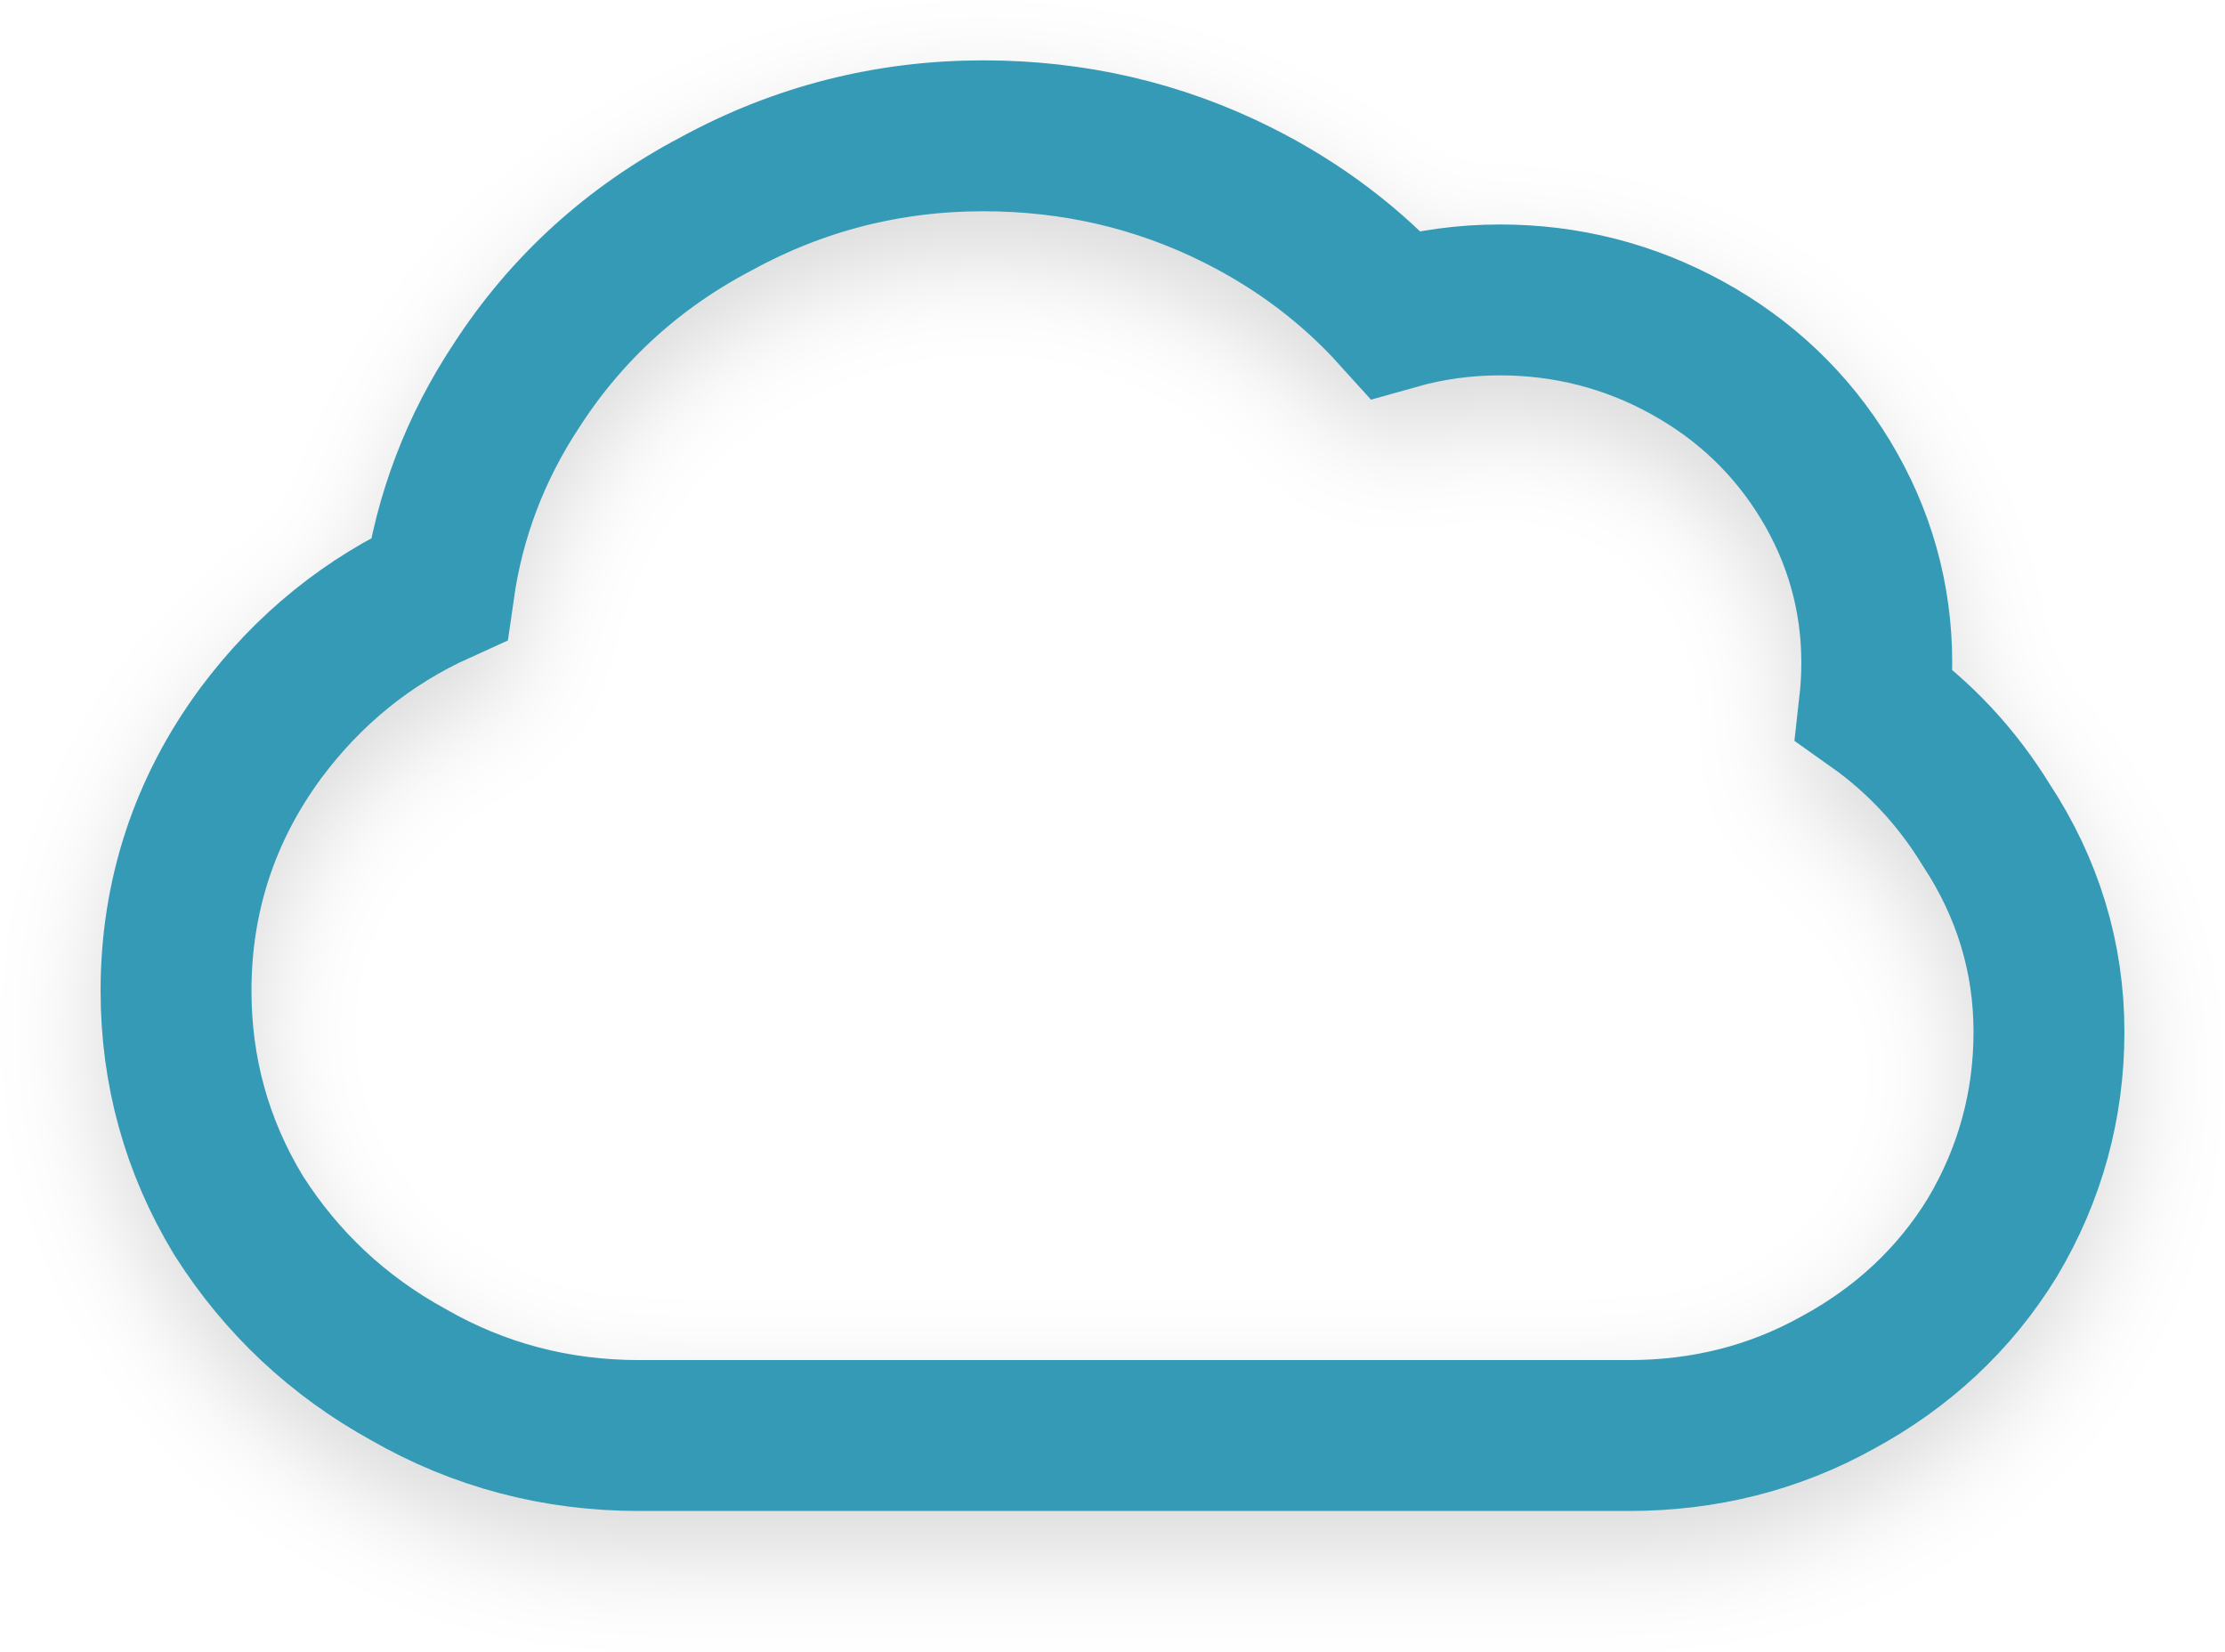
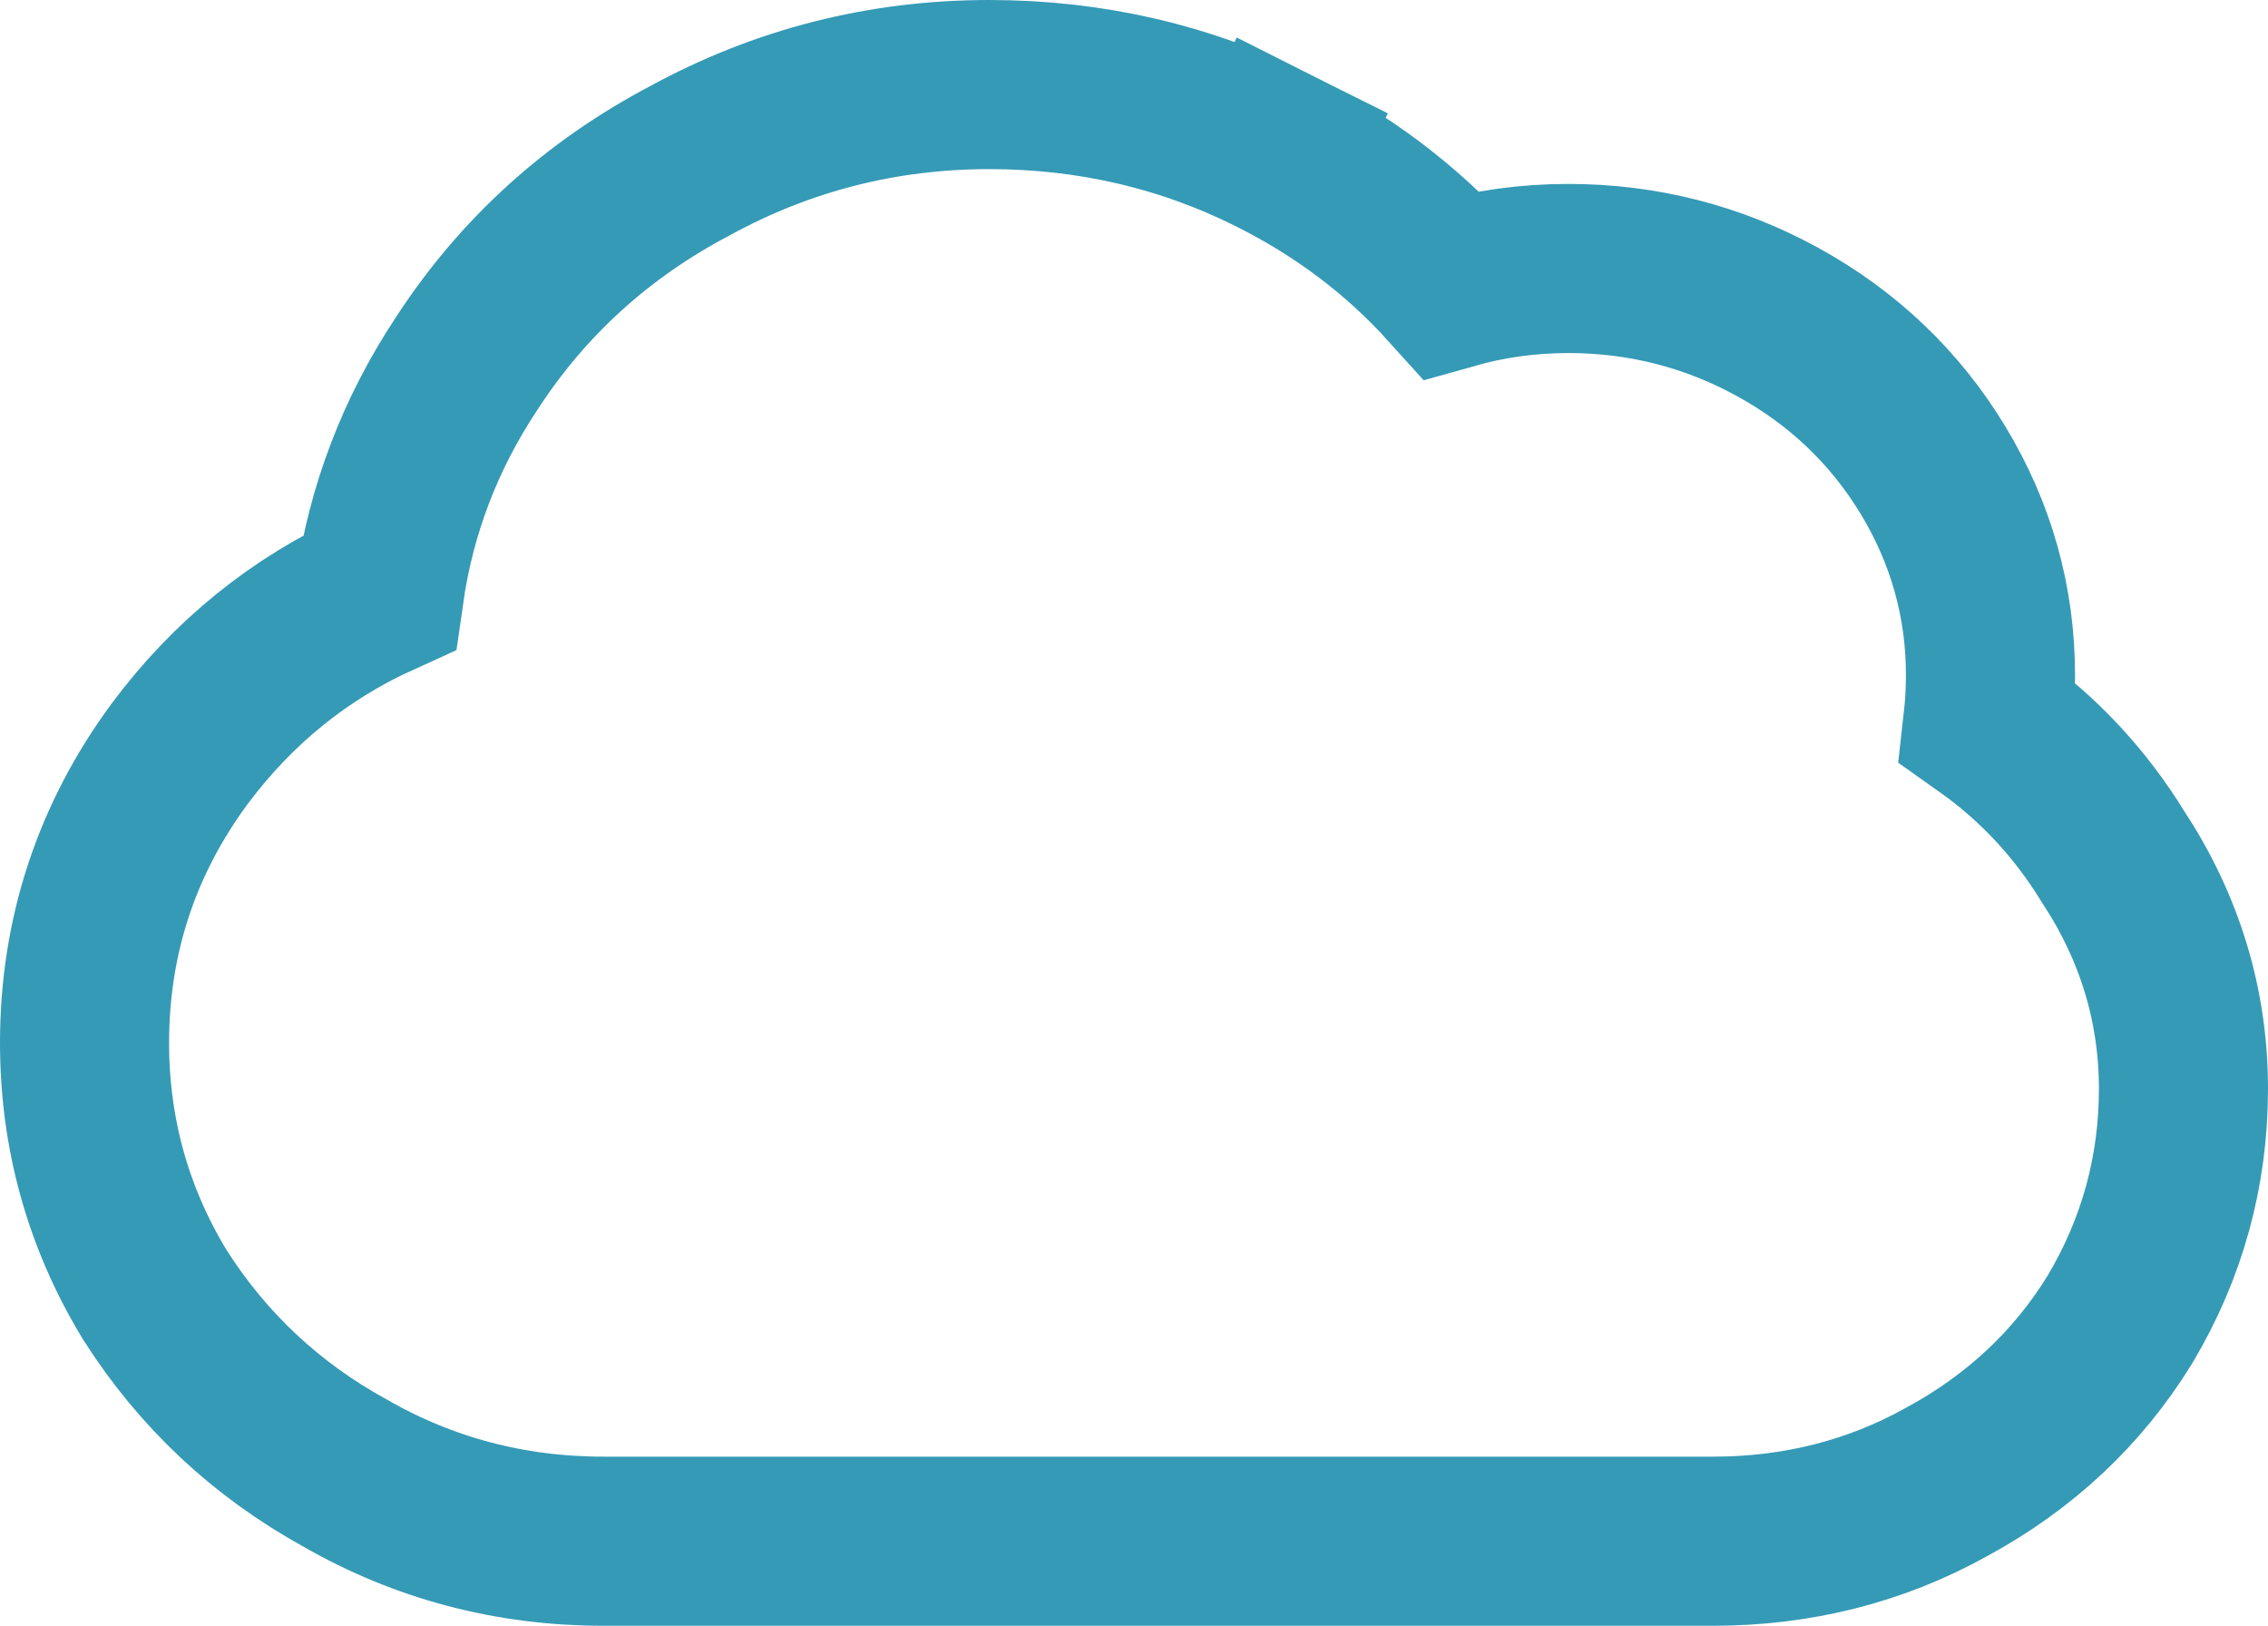
- <svg xmlns="http://www.w3.org/2000/svg" width="1106" height="821" viewBox="0 0 1106 821" fill="none">
-   <g filter="url(#filter0_d)">
-     <path d="M356.059 101.262C314.996 122.847 281.703 153.028 256.794 191.532C236.283 222.536 223.413 256.375 218.25 292.647C183.022 308.587 153.344 332.566 129.712 364.261L129.653 364.34L129.594 364.42C101.653 402.31 87.5 445.373 87.5 492.464C87.5 532.355 97.797 569.663 118.316 603.625L118.539 603.993L118.77 604.357C139.955 637.666 168.165 664.055 202.904 683.189C238.072 703.418 276.542 713.5 317.6 713.5H809.8C846.963 713.5 881.765 704.85 913.453 687.202C945.586 669.802 971.459 645.821 990.203 615.352L990.35 615.112L990.494 614.87C1009.11 583.563 1018.5 549.324 1018.5 512.857C1018.5 475.751 1007.86 441.16 987.226 409.87C972.632 386.101 954.044 366.231 931.72 350.428C932.508 343.458 932.9 336.42 932.9 329.321C932.9 296.889 924.289 266.394 907.417 238.525C890.545 210.658 867.372 188.665 838.566 172.828C809.784 157.005 778.593 149.071 745.6 149.071C727.859 149.071 710.536 151.468 693.72 156.221C671.786 131.916 645.548 112.148 615.287 96.971C576 77.267 533.66 67.5 488.8 67.5C441.657 67.5 397.214 78.776 356.059 101.262Z" stroke="#359AB6" stroke-width="75" />
-   </g>
-   <defs>
-     <filter id="filter0_d" x="0" y="0" width="1106" height="821" filterUnits="userSpaceOnUse" color-interpolation-filters="sRGB">
-       <feFlood flood-opacity="0" result="BackgroundImageFix" />
-       <feColorMatrix in="SourceAlpha" type="matrix" values="0 0 0 0 0 0 0 0 0 0 0 0 0 0 0 0 0 0 127 0" />
-       <feOffset dy="20" />
-       <feGaussianBlur stdDeviation="25" />
-       <feColorMatrix type="matrix" values="0 0 0 0 0 0 0 0 0 0 0 0 0 0 0 0 0 0 0.15 0" />
-       <feBlend mode="normal" in2="BackgroundImageFix" result="effect1_dropShadow" />
-       <feBlend mode="normal" in="SourceGraphic" in2="effect1_dropShadow" result="shape" />
-     </filter>
-   </defs>
+ <svg xmlns="http://www.w3.org/2000/svg" width="1006" height="721" viewBox="0 0 1006 721" fill="none">
+   <path d="M79.712 334.261L79.653 334.34L79.594 334.42C51.653 372.31 37.5 415.373 37.5 462.464C37.5 502.355 47.797 539.663 68.316 573.625L68.539 573.993L68.77 574.357C89.954 607.665 118.163 634.053 152.9 653.187C188.069 673.417 226.54 683.5 267.6 683.5H759.8C796.962 683.5 831.764 674.851 863.451 657.203C895.585 639.803 921.459 615.822 940.203 585.352L940.35 585.112L940.494 584.87C959.111 553.563 968.5 519.323 968.5 482.857C968.5 445.751 957.862 411.16 937.226 379.87C922.632 356.101 904.044 336.231 881.72 320.428C882.508 313.458 882.9 306.42 882.9 299.321C882.9 266.889 874.289 236.394 857.417 208.525C840.545 180.658 817.372 158.665 788.566 142.828C759.784 127.005 728.593 119.071 695.6 119.071C677.859 119.071 660.536 121.468 643.72 126.221C621.786 101.916 595.548 82.148 565.287 66.971L548.475 100.491L565.287 66.971C526 47.267 483.66 37.5 438.8 37.5C391.657 37.5 347.214 48.776 306.06 71.261C264.996 92.847 231.704 123.027 206.794 161.531C186.283 192.536 173.413 226.374 168.25 262.647C133.022 278.587 103.344 302.566 79.712 334.261Z" stroke="#359AB6" stroke-width="75" />
</svg>
